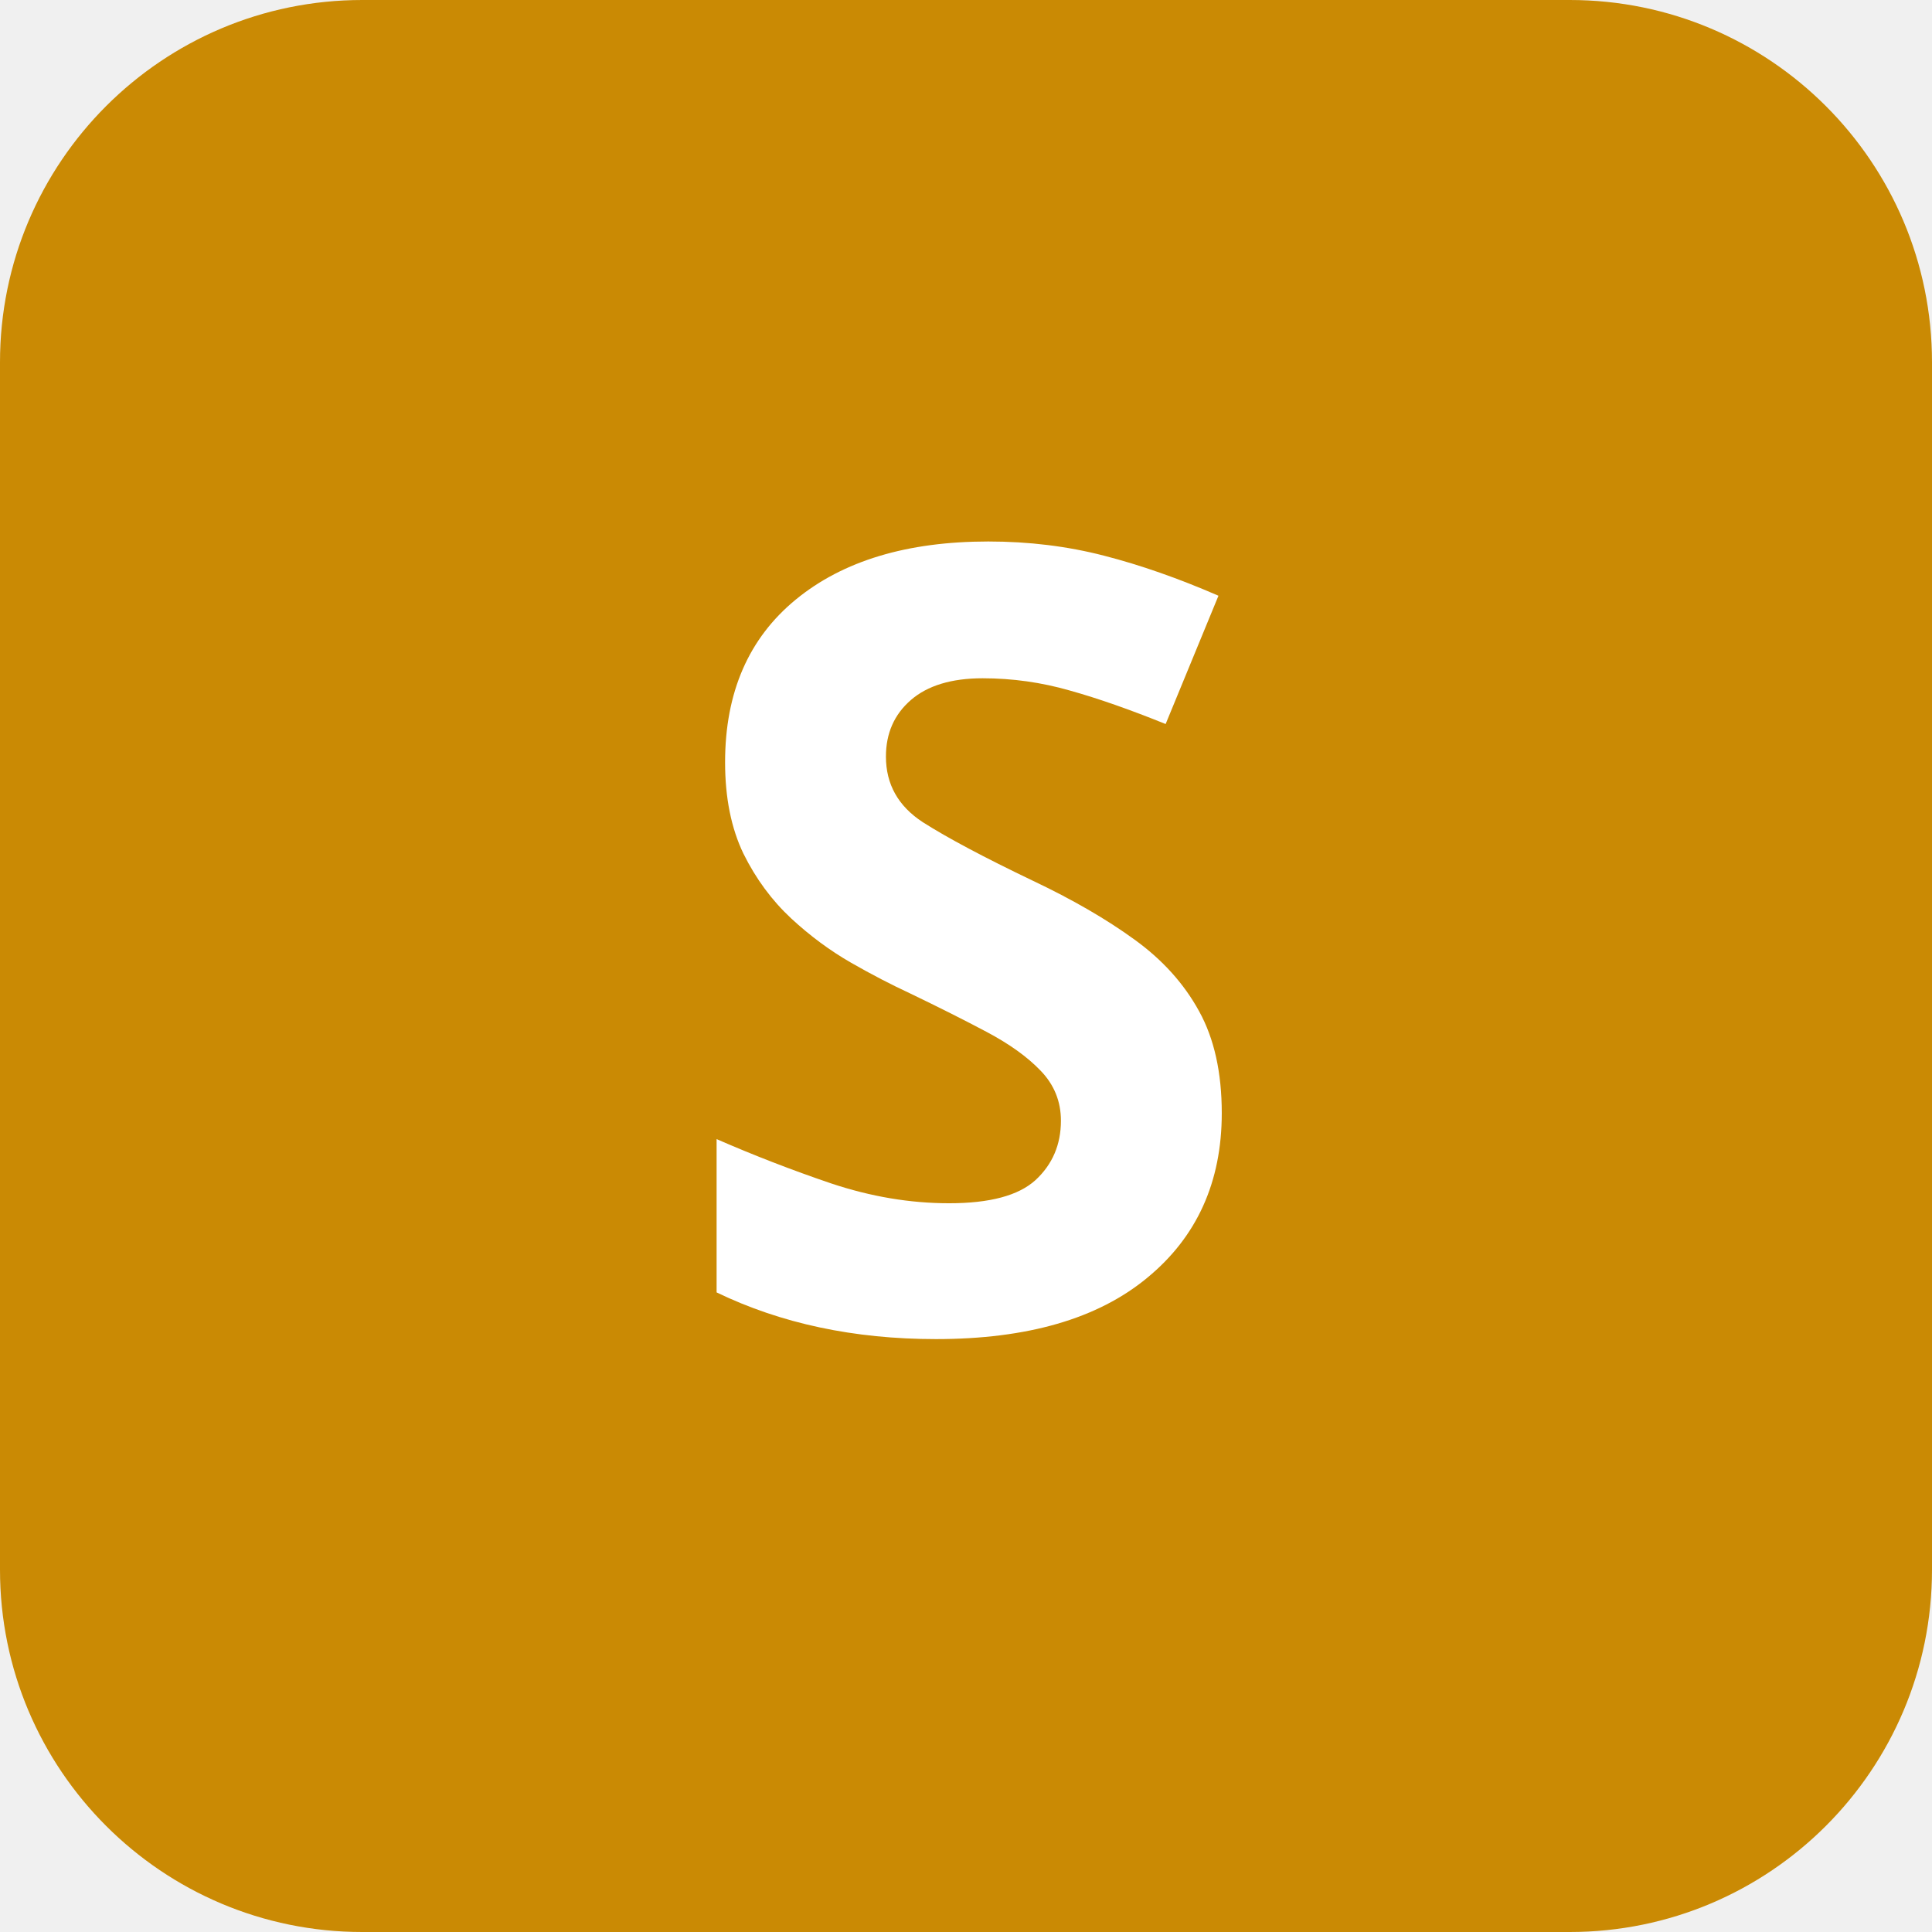
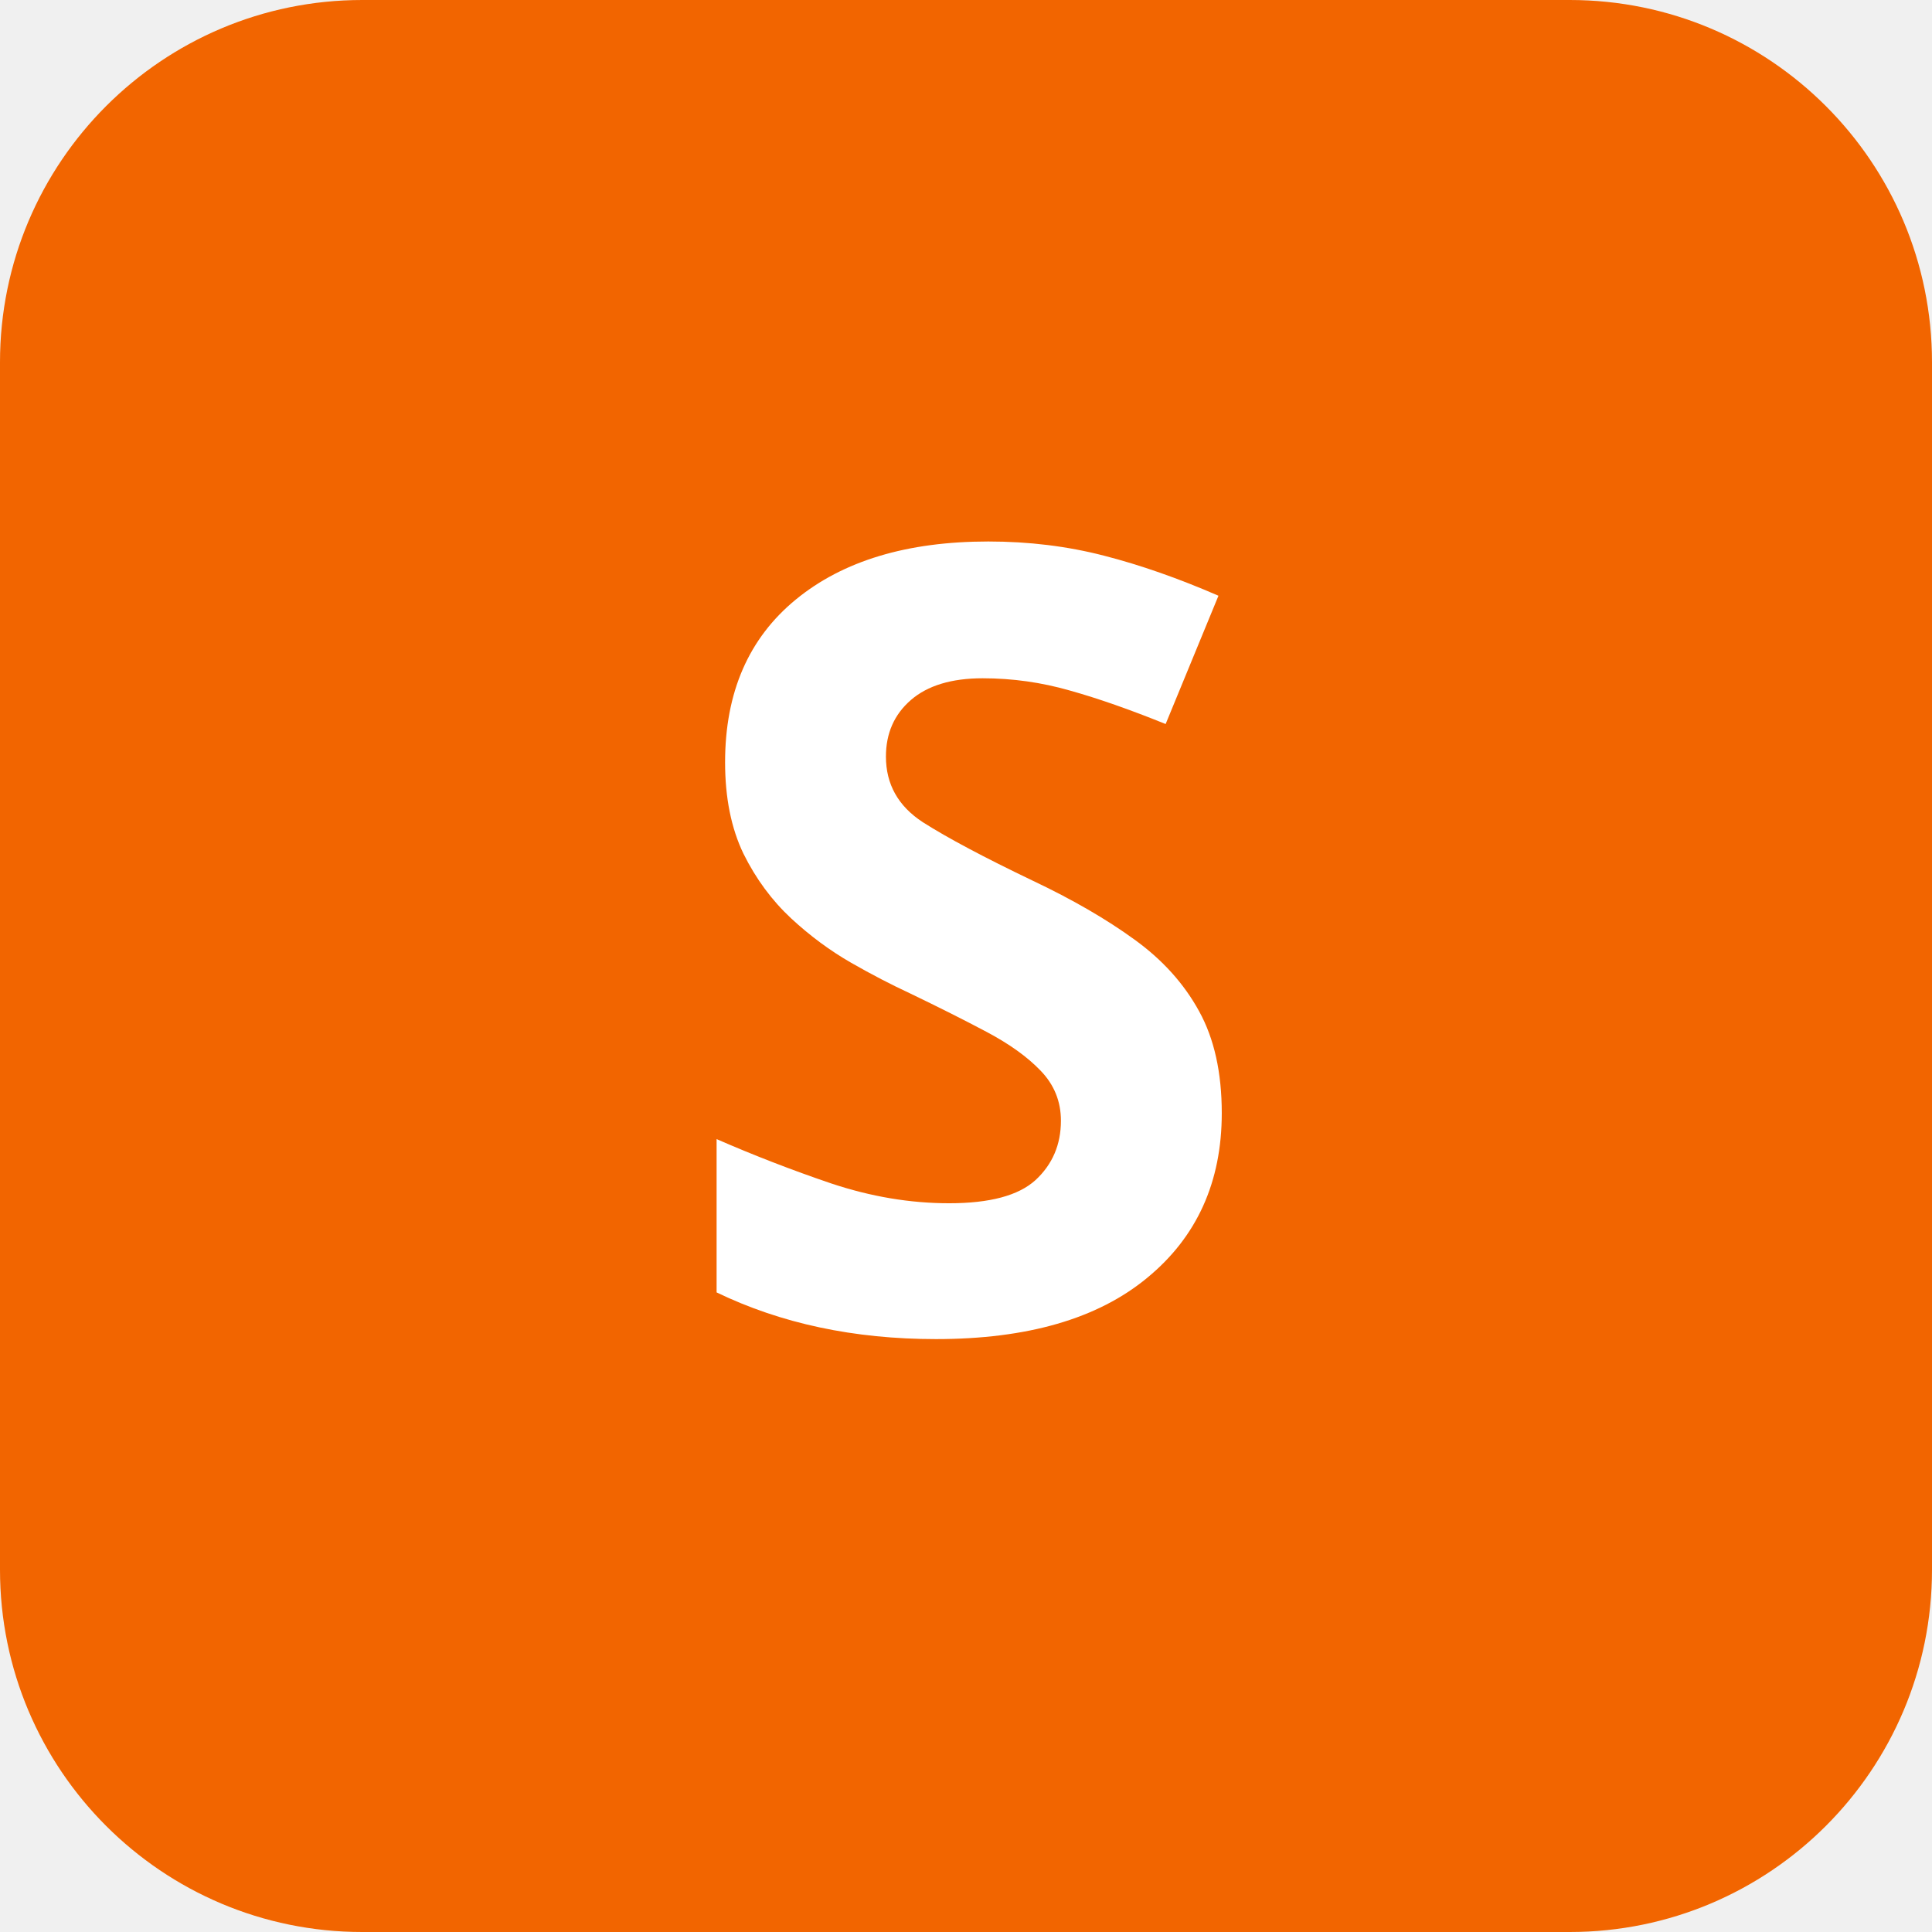
<svg xmlns="http://www.w3.org/2000/svg" viewBox="0 0 64 64">
-   <rect width="64" height="64" rx="12" fill="#CA8A04" />
+   <rect width="64" height="64" rx="12" fill="#F26500" />
  <text x="32" y="44" font-family="system-ui,sans-serif" font-size="36" font-weight="700" fill="white" text-anchor="middle">S</text>
</svg>
